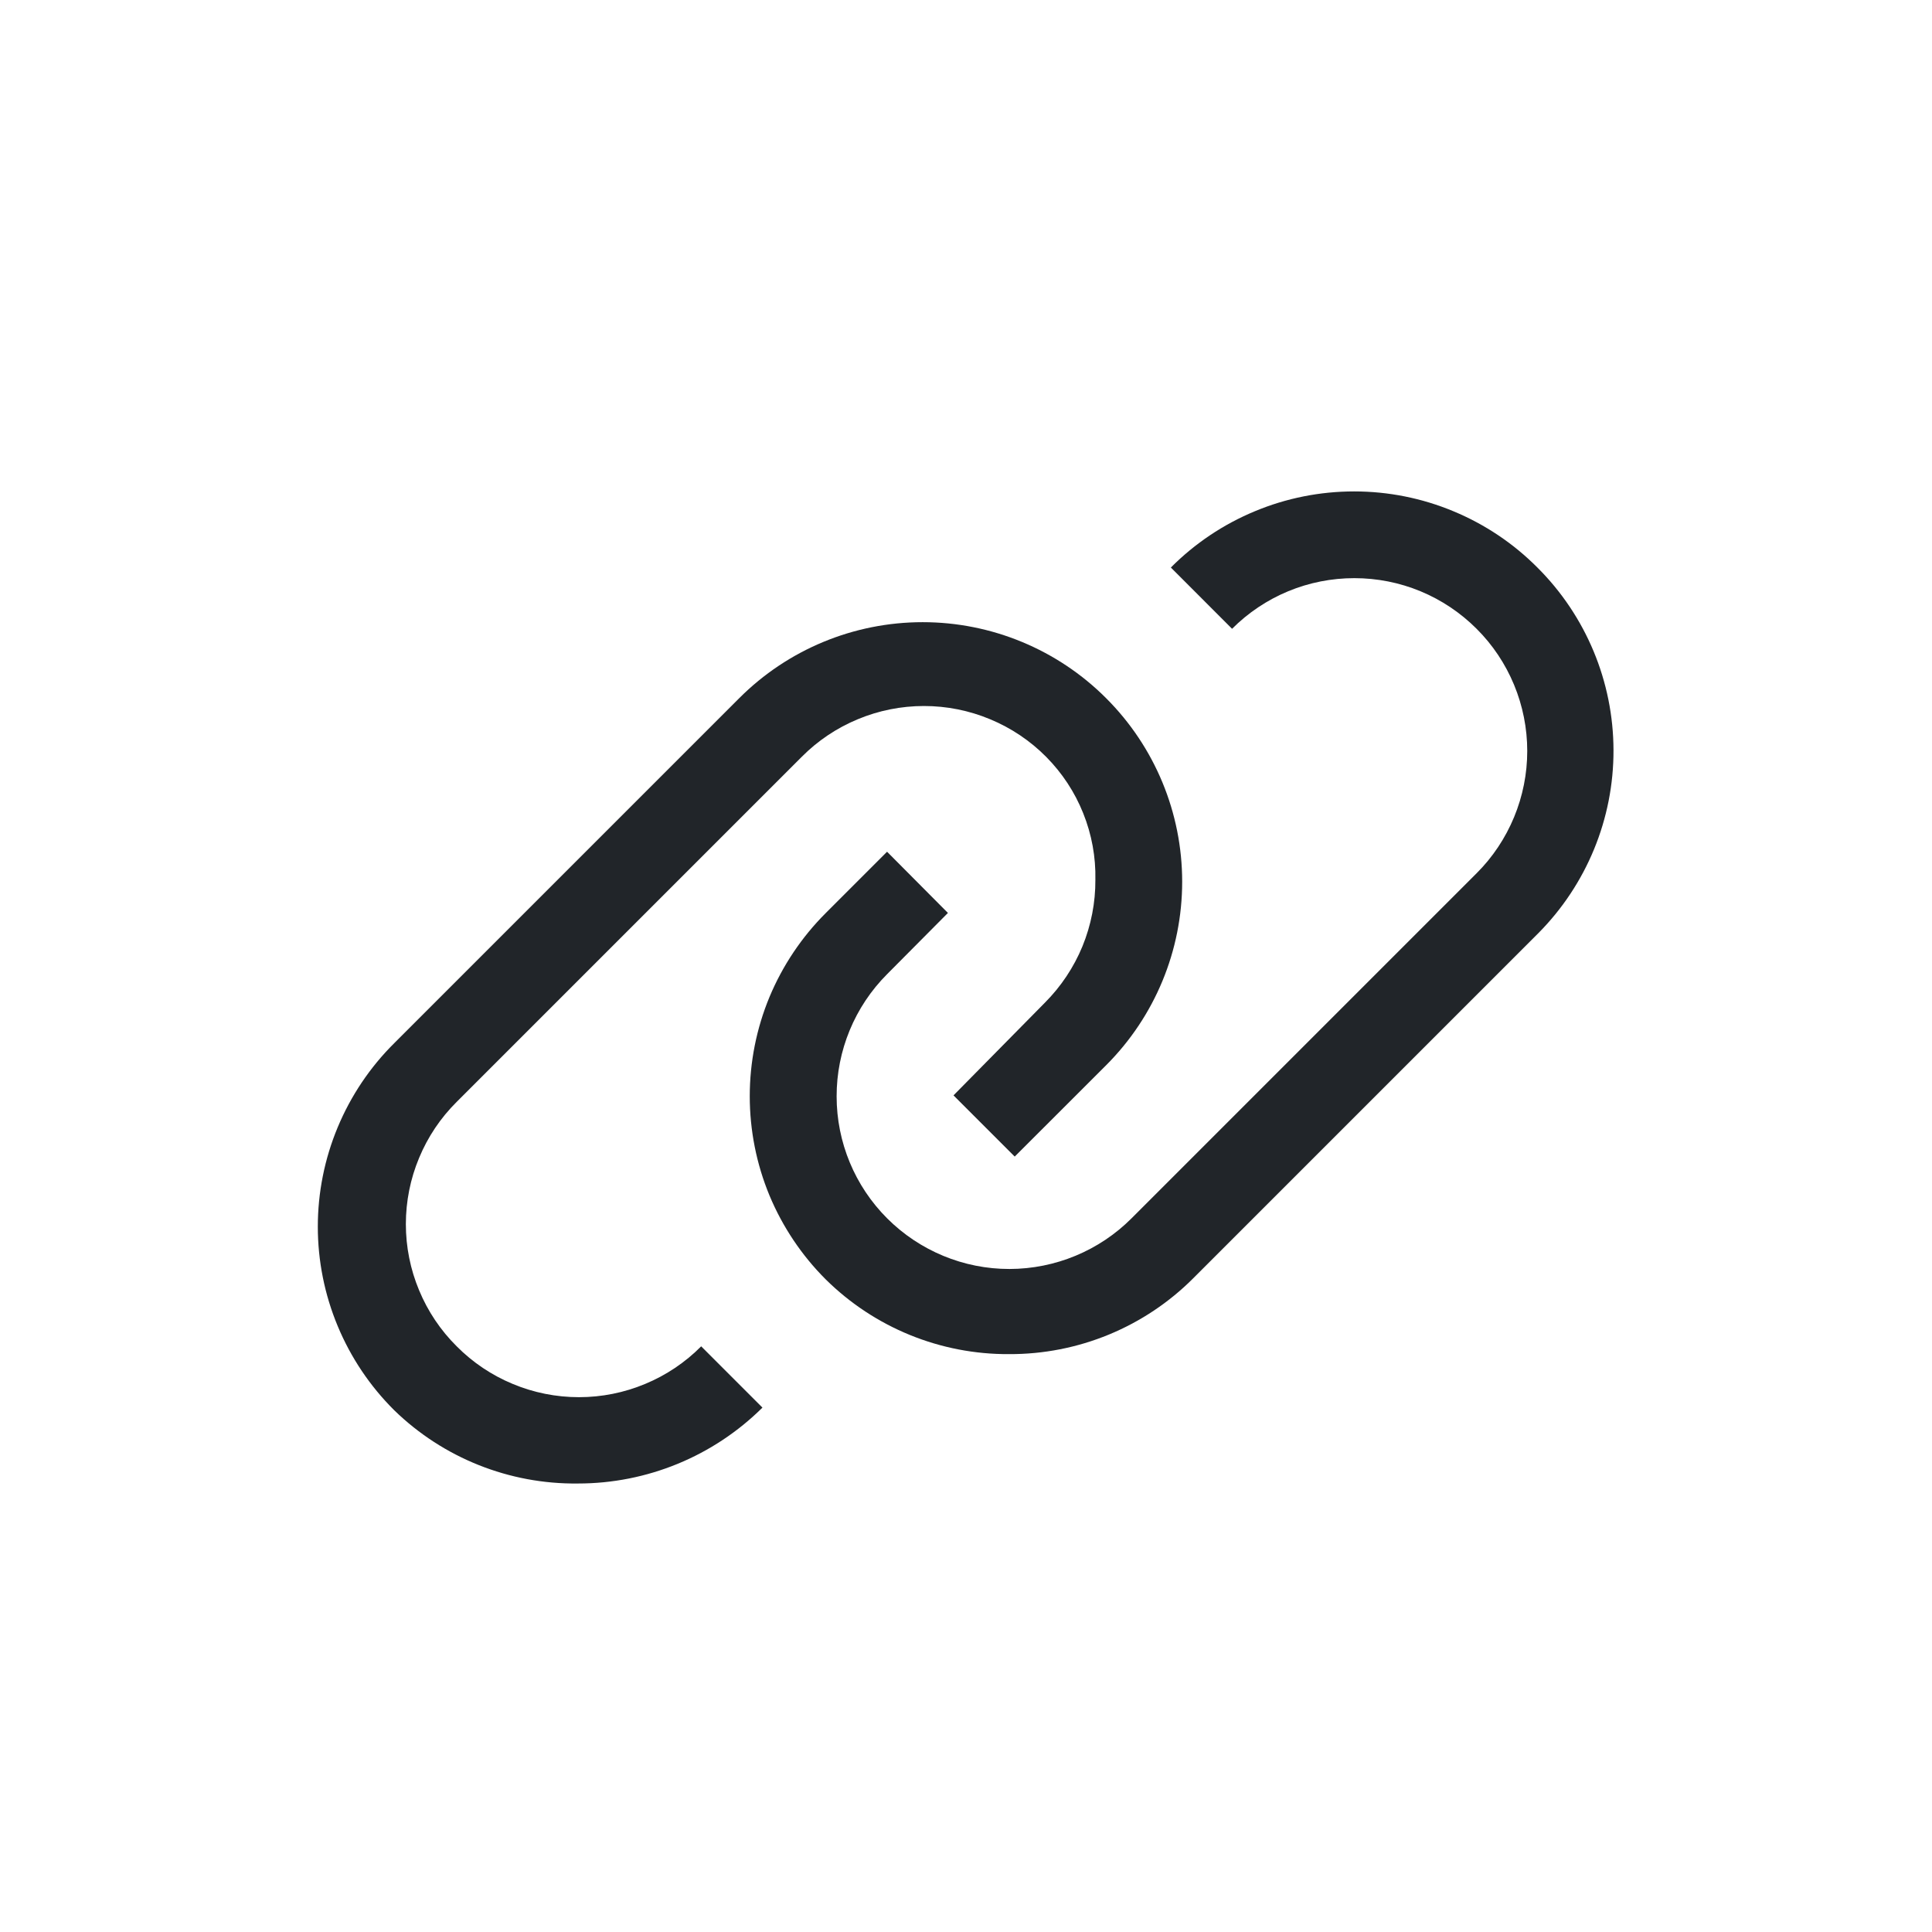
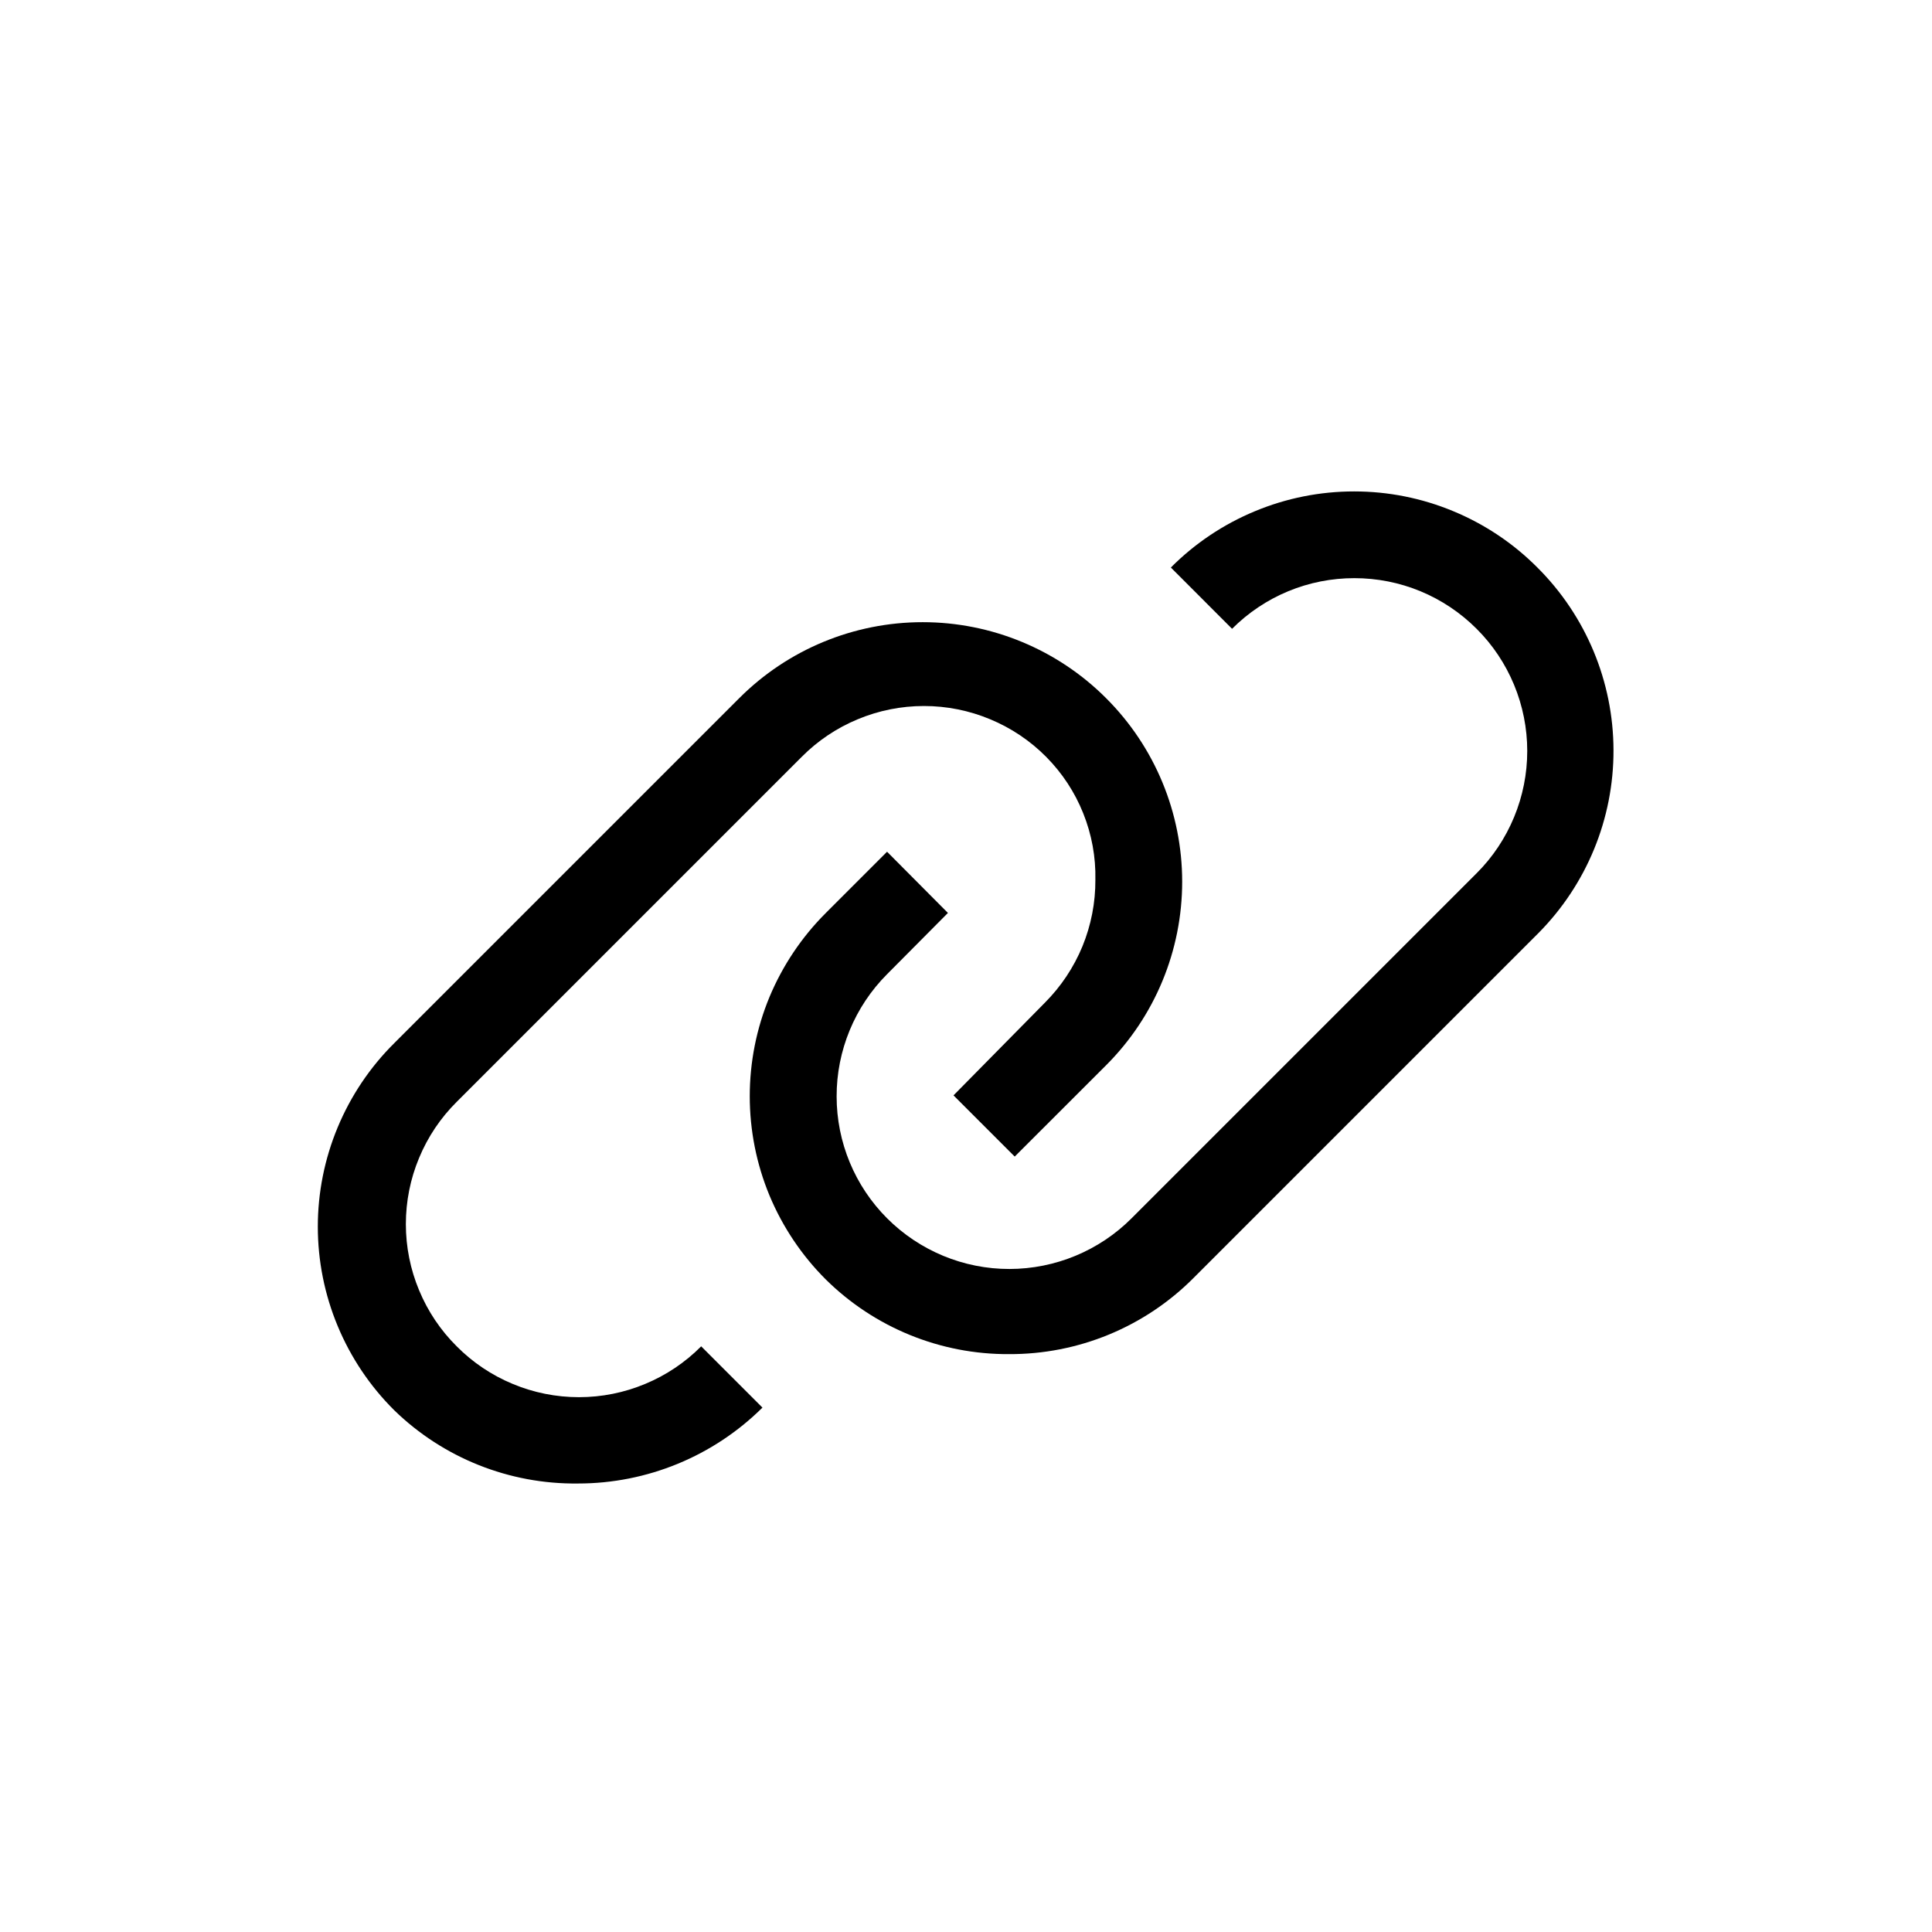
- <svg xmlns="http://www.w3.org/2000/svg" viewBox="0 0 28 28" fill="none">
-   <path d="M22.281 8.225C21.933 7.875 21.519 7.598 21.063 7.409C20.607 7.219 20.119 7.122 19.625 7.122C19.131 7.122 18.643 7.219 18.187 7.409C17.731 7.598 17.317 7.875 16.969 8.225L17.856 9.113C18.089 8.88 18.365 8.695 18.669 8.569C18.973 8.443 19.299 8.379 19.628 8.379C19.957 8.379 20.283 8.443 20.587 8.569C20.891 8.695 21.167 8.88 21.4 9.113C21.633 9.345 21.817 9.621 21.943 9.925C22.069 10.229 22.134 10.555 22.134 10.884C22.134 11.213 22.069 11.539 21.943 11.843C21.817 12.147 21.633 12.424 21.4 12.656L16.4 17.656C15.931 18.126 15.294 18.39 14.63 18.391C13.966 18.392 13.329 18.128 12.859 17.659C12.389 17.19 12.125 16.554 12.125 15.89C12.124 15.226 12.387 14.589 12.856 14.119L13.738 13.231L12.856 12.344L11.969 13.231C11.619 13.58 11.342 13.994 11.152 14.449C10.963 14.905 10.866 15.394 10.866 15.887C10.866 16.381 10.963 16.87 11.152 17.326C11.342 17.781 11.619 18.195 11.969 18.544C12.676 19.242 13.631 19.631 14.625 19.625C15.12 19.627 15.611 19.531 16.07 19.342C16.528 19.153 16.944 18.876 17.294 18.525L22.294 13.525C22.994 12.82 23.387 11.866 23.384 10.872C23.382 9.879 22.985 8.926 22.281 8.225Z" fill="#212529" />
-   <path d="M6.619 19.512C6.385 19.28 6.2 19.004 6.074 18.7C5.947 18.396 5.882 18.07 5.882 17.741C5.882 17.411 5.947 17.085 6.074 16.781C6.2 16.477 6.385 16.201 6.619 15.969L11.619 10.969C11.851 10.735 12.127 10.55 12.431 10.424C12.735 10.297 13.061 10.232 13.391 10.232C13.72 10.232 14.046 10.297 14.35 10.424C14.654 10.55 14.93 10.735 15.162 10.969C15.394 11.203 15.577 11.481 15.699 11.787C15.822 12.093 15.882 12.421 15.875 12.75C15.877 13.081 15.813 13.408 15.688 13.714C15.562 14.02 15.377 14.297 15.144 14.531L13.819 15.875L14.706 16.762L16.031 15.438C16.737 14.732 17.133 13.776 17.133 12.778C17.133 11.781 16.737 10.824 16.031 10.119C15.326 9.413 14.369 9.017 13.372 9.017C12.374 9.017 11.418 9.413 10.713 10.119L5.713 15.119C5.362 15.467 5.084 15.882 4.894 16.338C4.704 16.794 4.606 17.284 4.606 17.778C4.606 18.272 4.704 18.762 4.894 19.218C5.084 19.675 5.362 20.089 5.713 20.438C6.424 21.13 7.382 21.512 8.375 21.5C9.377 21.501 10.339 21.105 11.05 20.4L10.162 19.512C9.93 19.746 9.654 19.931 9.35 20.057C9.046 20.184 8.72 20.249 8.391 20.249C8.061 20.249 7.735 20.184 7.431 20.057C7.127 19.931 6.851 19.746 6.619 19.512Z" fill="#212529" />
+ <svg xmlns="http://www.w3.org/2000/svg" viewBox="0 0 28 28" fill="currentColor">
+   <path d="M22.281 8.225C21.933 7.875 21.519 7.598 21.063 7.409C20.607 7.219 20.119 7.122 19.625 7.122C19.131 7.122 18.643 7.219 18.187 7.409C17.731 7.598 17.317 7.875 16.969 8.225L17.856 9.113C18.089 8.88 18.365 8.695 18.669 8.569C18.973 8.443 19.299 8.379 19.628 8.379C19.957 8.379 20.283 8.443 20.587 8.569C20.891 8.695 21.167 8.88 21.4 9.113C21.633 9.345 21.817 9.621 21.943 9.925C22.069 10.229 22.134 10.555 22.134 10.884C22.134 11.213 22.069 11.539 21.943 11.843C21.817 12.147 21.633 12.424 21.4 12.656L16.4 17.656C15.931 18.126 15.294 18.39 14.63 18.391C13.966 18.392 13.329 18.128 12.859 17.659C12.389 17.19 12.125 16.554 12.125 15.89C12.124 15.226 12.387 14.589 12.856 14.119L13.738 13.231L12.856 12.344L11.969 13.231C11.619 13.58 11.342 13.994 11.152 14.449C10.963 14.905 10.866 15.394 10.866 15.887C10.866 16.381 10.963 16.87 11.152 17.326C11.342 17.781 11.619 18.195 11.969 18.544C12.676 19.242 13.631 19.631 14.625 19.625C15.12 19.627 15.611 19.531 16.07 19.342C16.528 19.153 16.944 18.876 17.294 18.525L22.294 13.525C22.994 12.82 23.387 11.866 23.384 10.872C23.382 9.879 22.985 8.926 22.281 8.225Z" />
+   <path d="M6.619 19.512C6.385 19.28 6.2 19.004 6.074 18.7C5.947 18.396 5.882 18.07 5.882 17.741C5.882 17.411 5.947 17.085 6.074 16.781C6.2 16.477 6.385 16.201 6.619 15.969L11.619 10.969C11.851 10.735 12.127 10.55 12.431 10.424C12.735 10.297 13.061 10.232 13.391 10.232C13.72 10.232 14.046 10.297 14.35 10.424C14.654 10.55 14.93 10.735 15.162 10.969C15.394 11.203 15.577 11.481 15.699 11.787C15.822 12.093 15.882 12.421 15.875 12.75C15.877 13.081 15.813 13.408 15.688 13.714C15.562 14.02 15.377 14.297 15.144 14.531L13.819 15.875L14.706 16.762L16.031 15.438C16.737 14.732 17.133 13.776 17.133 12.778C17.133 11.781 16.737 10.824 16.031 10.119C15.326 9.413 14.369 9.017 13.372 9.017C12.374 9.017 11.418 9.413 10.713 10.119L5.713 15.119C5.362 15.467 5.084 15.882 4.894 16.338C4.704 16.794 4.606 17.284 4.606 17.778C4.606 18.272 4.704 18.762 4.894 19.218C5.084 19.675 5.362 20.089 5.713 20.438C6.424 21.13 7.382 21.512 8.375 21.5C9.377 21.501 10.339 21.105 11.05 20.4L10.162 19.512C9.93 19.746 9.654 19.931 9.35 20.057C9.046 20.184 8.72 20.249 8.391 20.249C8.061 20.249 7.735 20.184 7.431 20.057C7.127 19.931 6.851 19.746 6.619 19.512Z" />
</svg>
